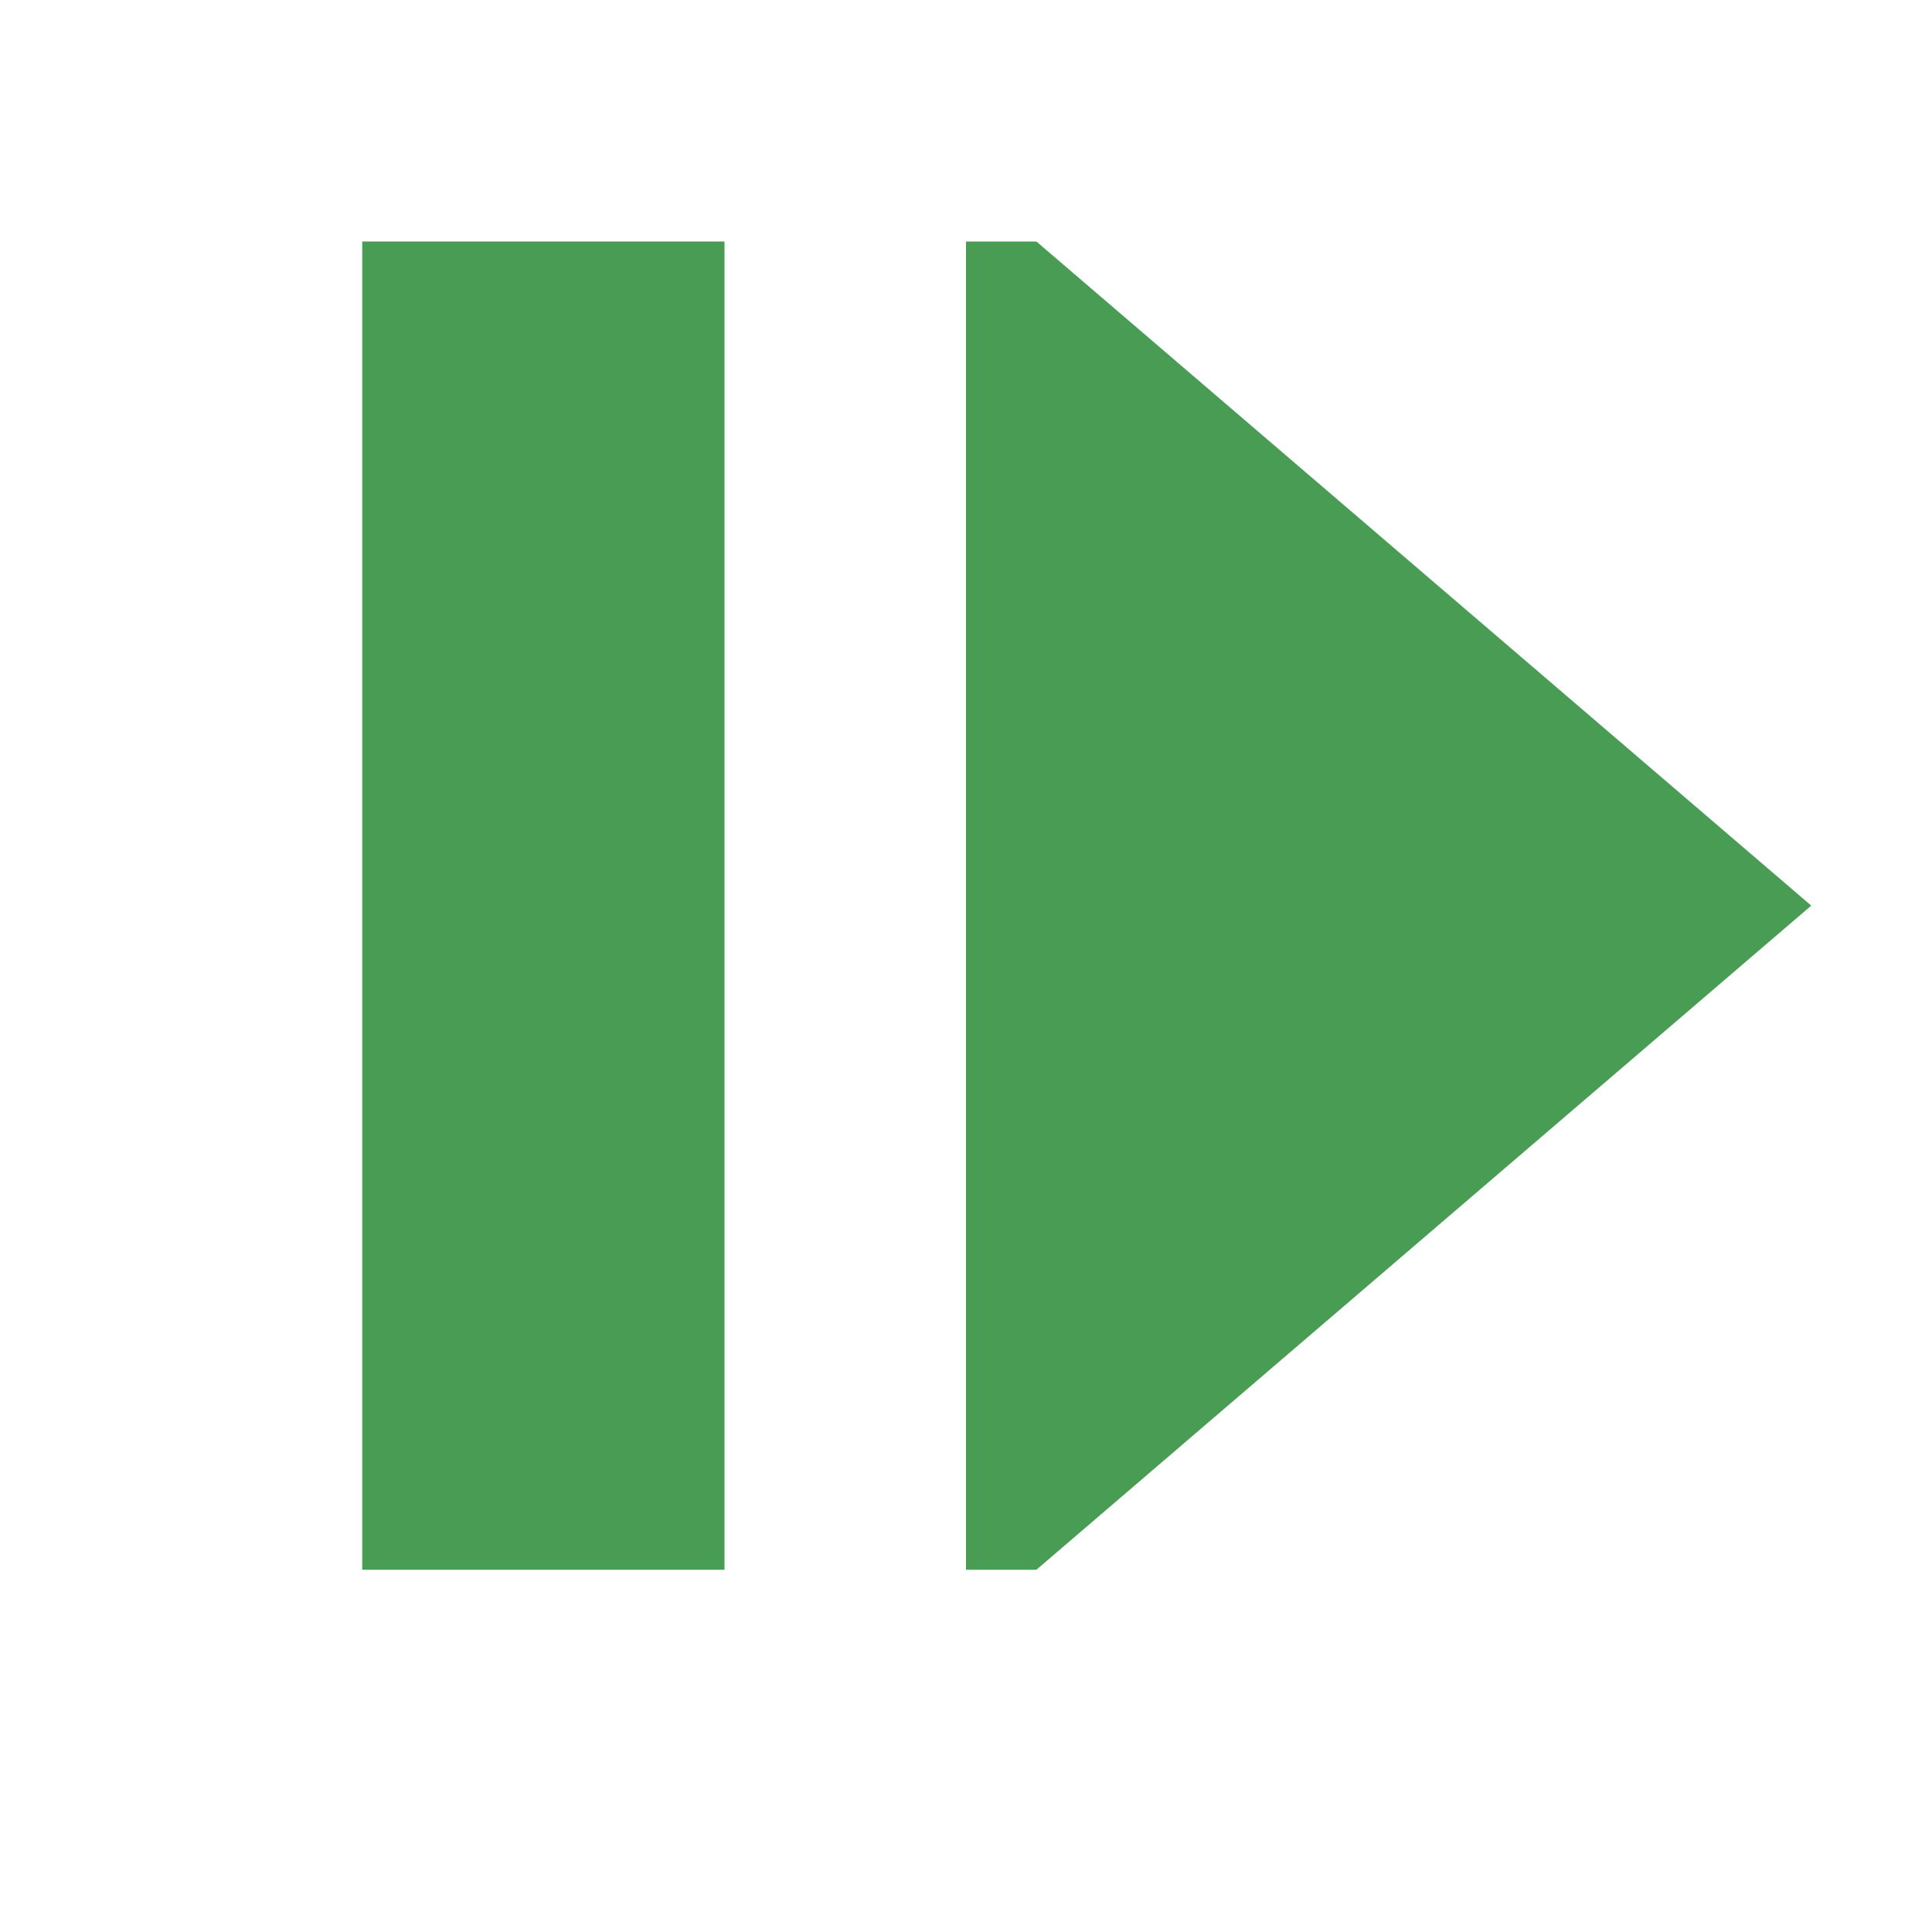
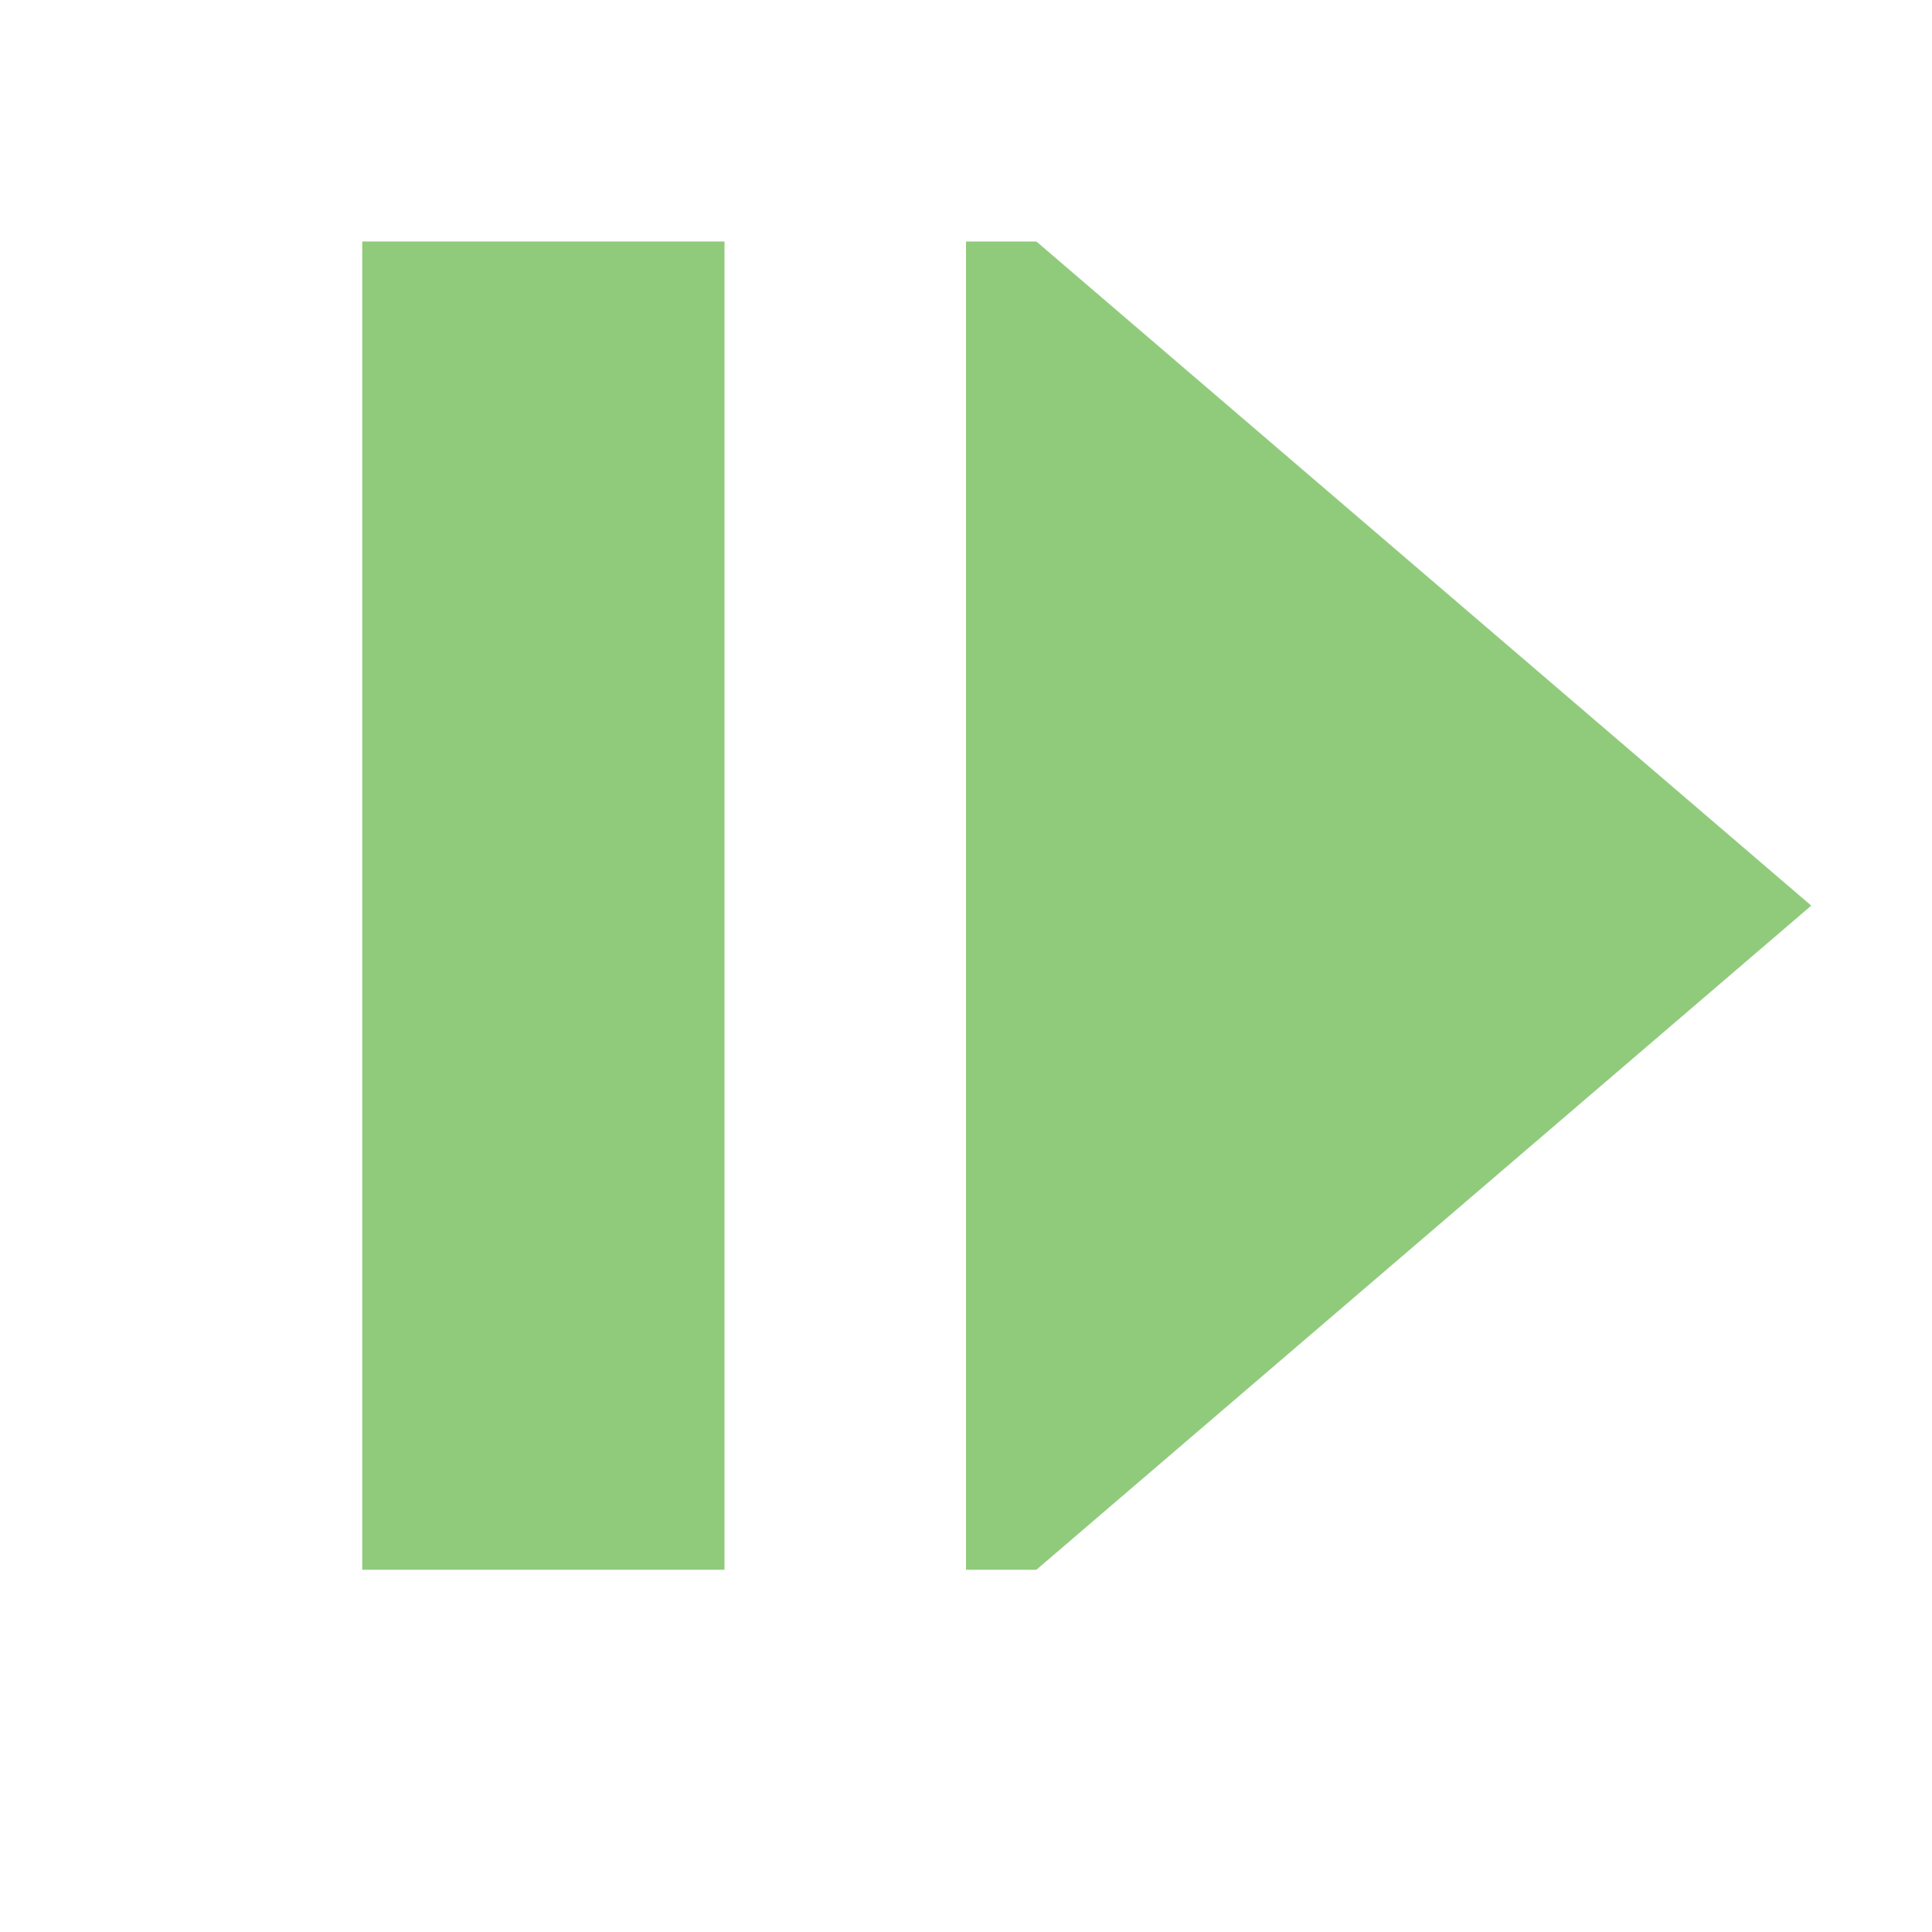
<svg xmlns="http://www.w3.org/2000/svg" width="16" height="16" viewBox="0 0 16 16">
-   <polygon fill="#499C54" points="8 2 8.583 2 15 7.5 8.583 13 8 13" />
-   <rect width="3" height="11" x="3" y="2" fill="#499C54" />
+   <g fill-opacity=".7">
+     <polygon fill="#62B543" points="8 2 8.583 2 15 7.5 8.583 13 8 13" />
+     <rect width="3" height="11" x="3" y="2" fill="#62B543" />
+   </g>
</svg>
